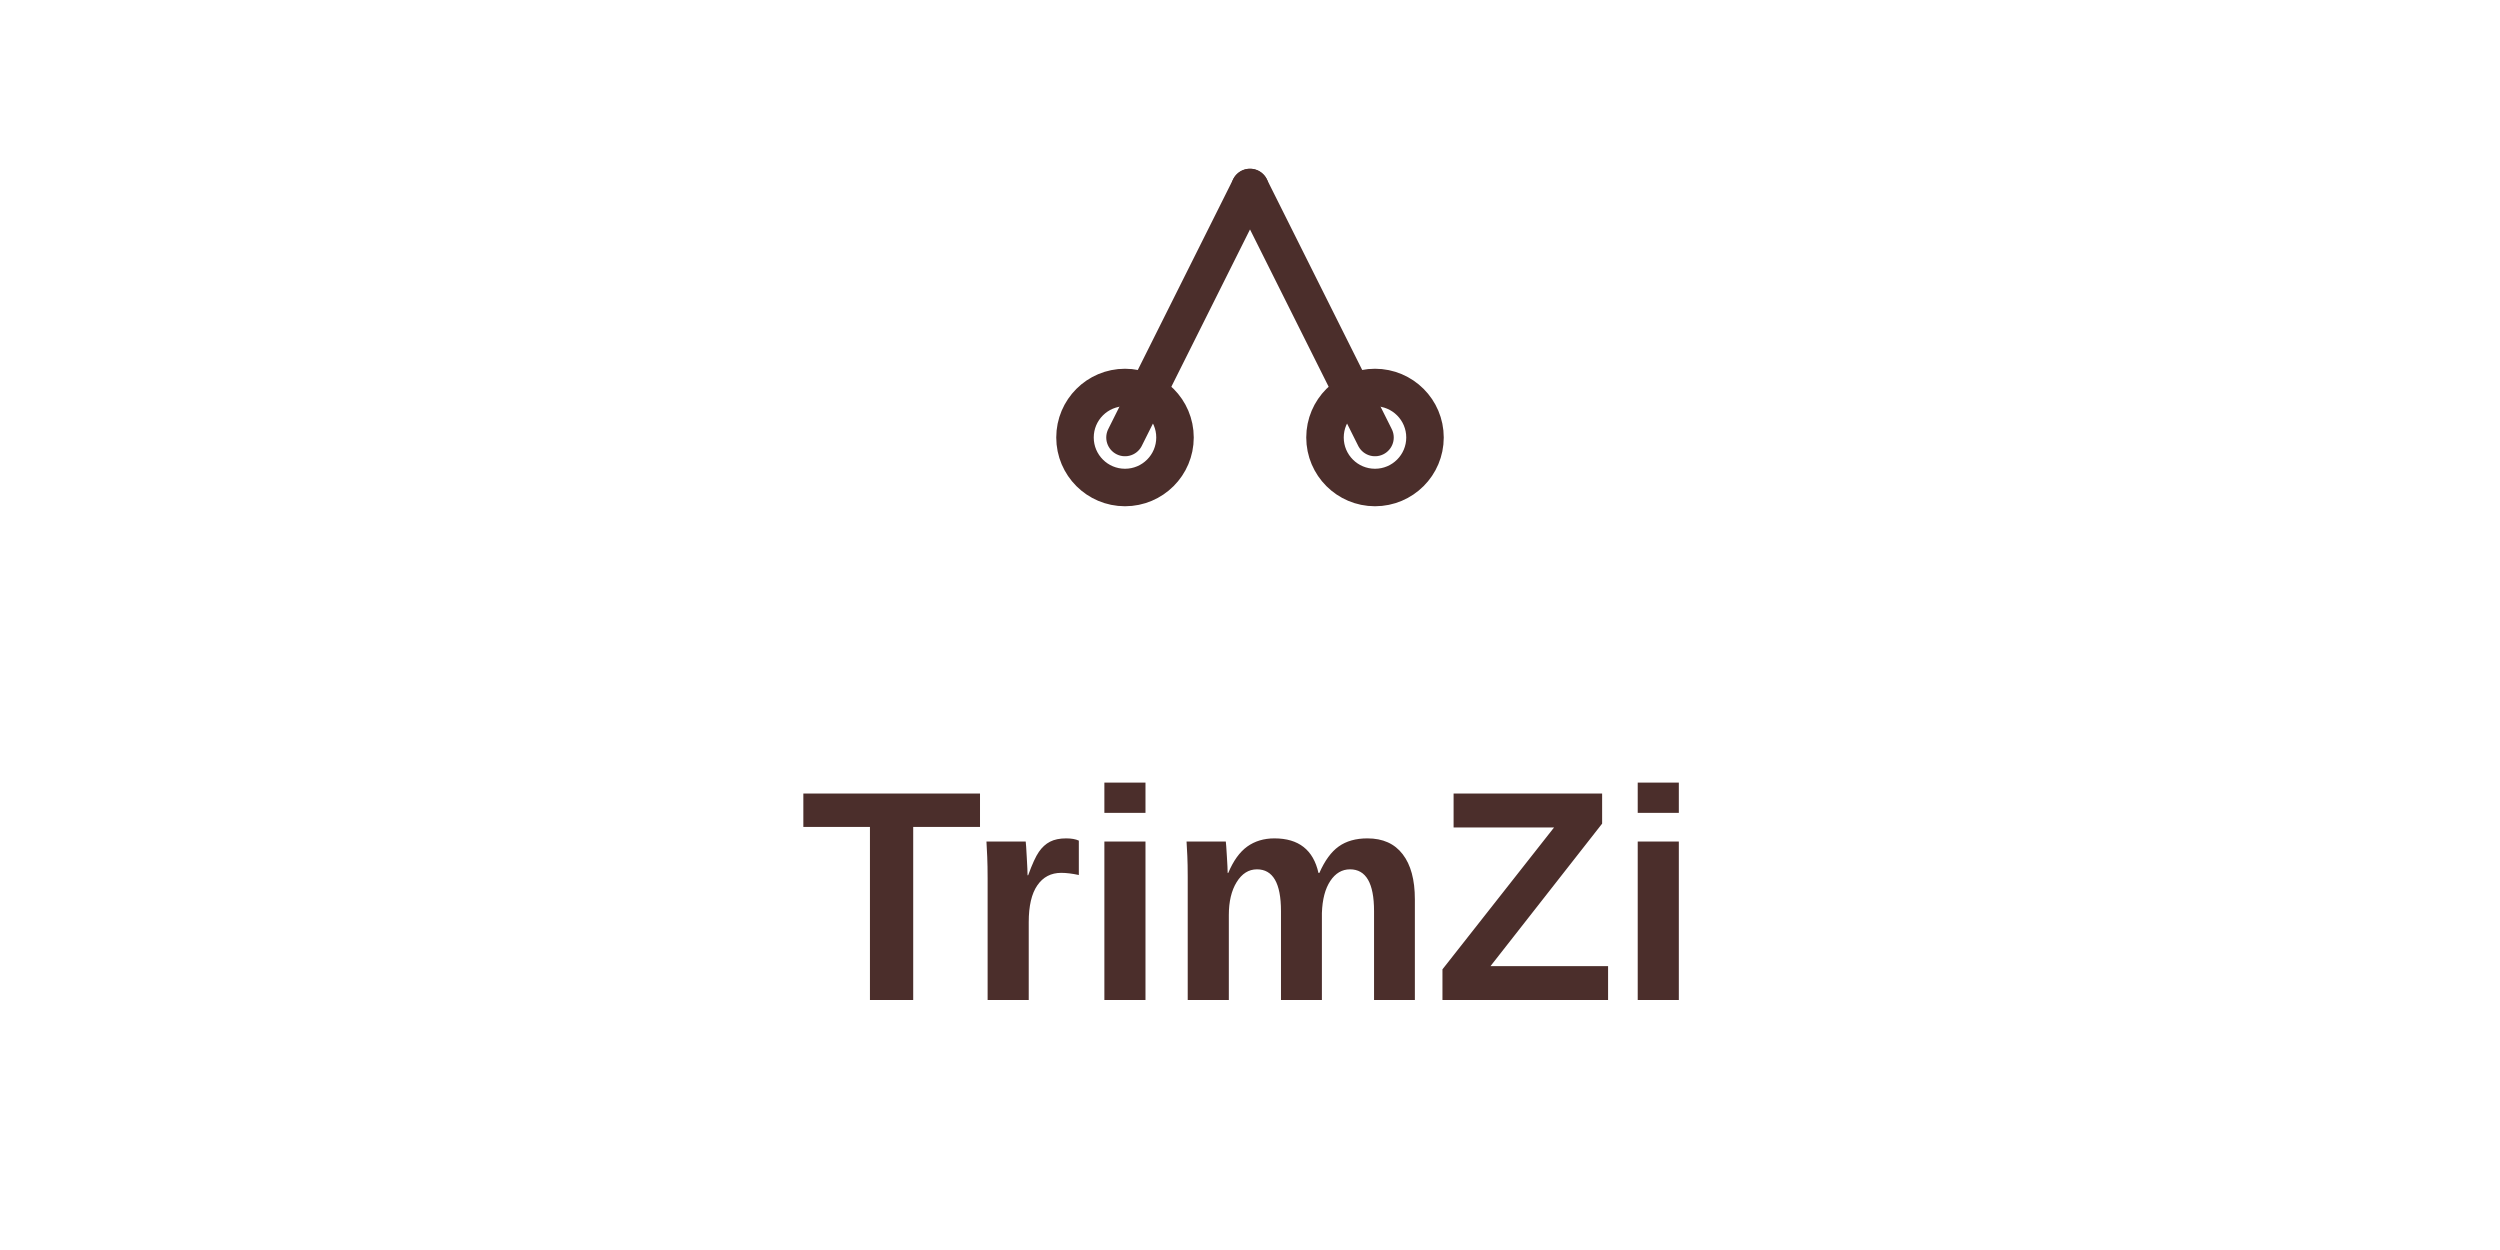
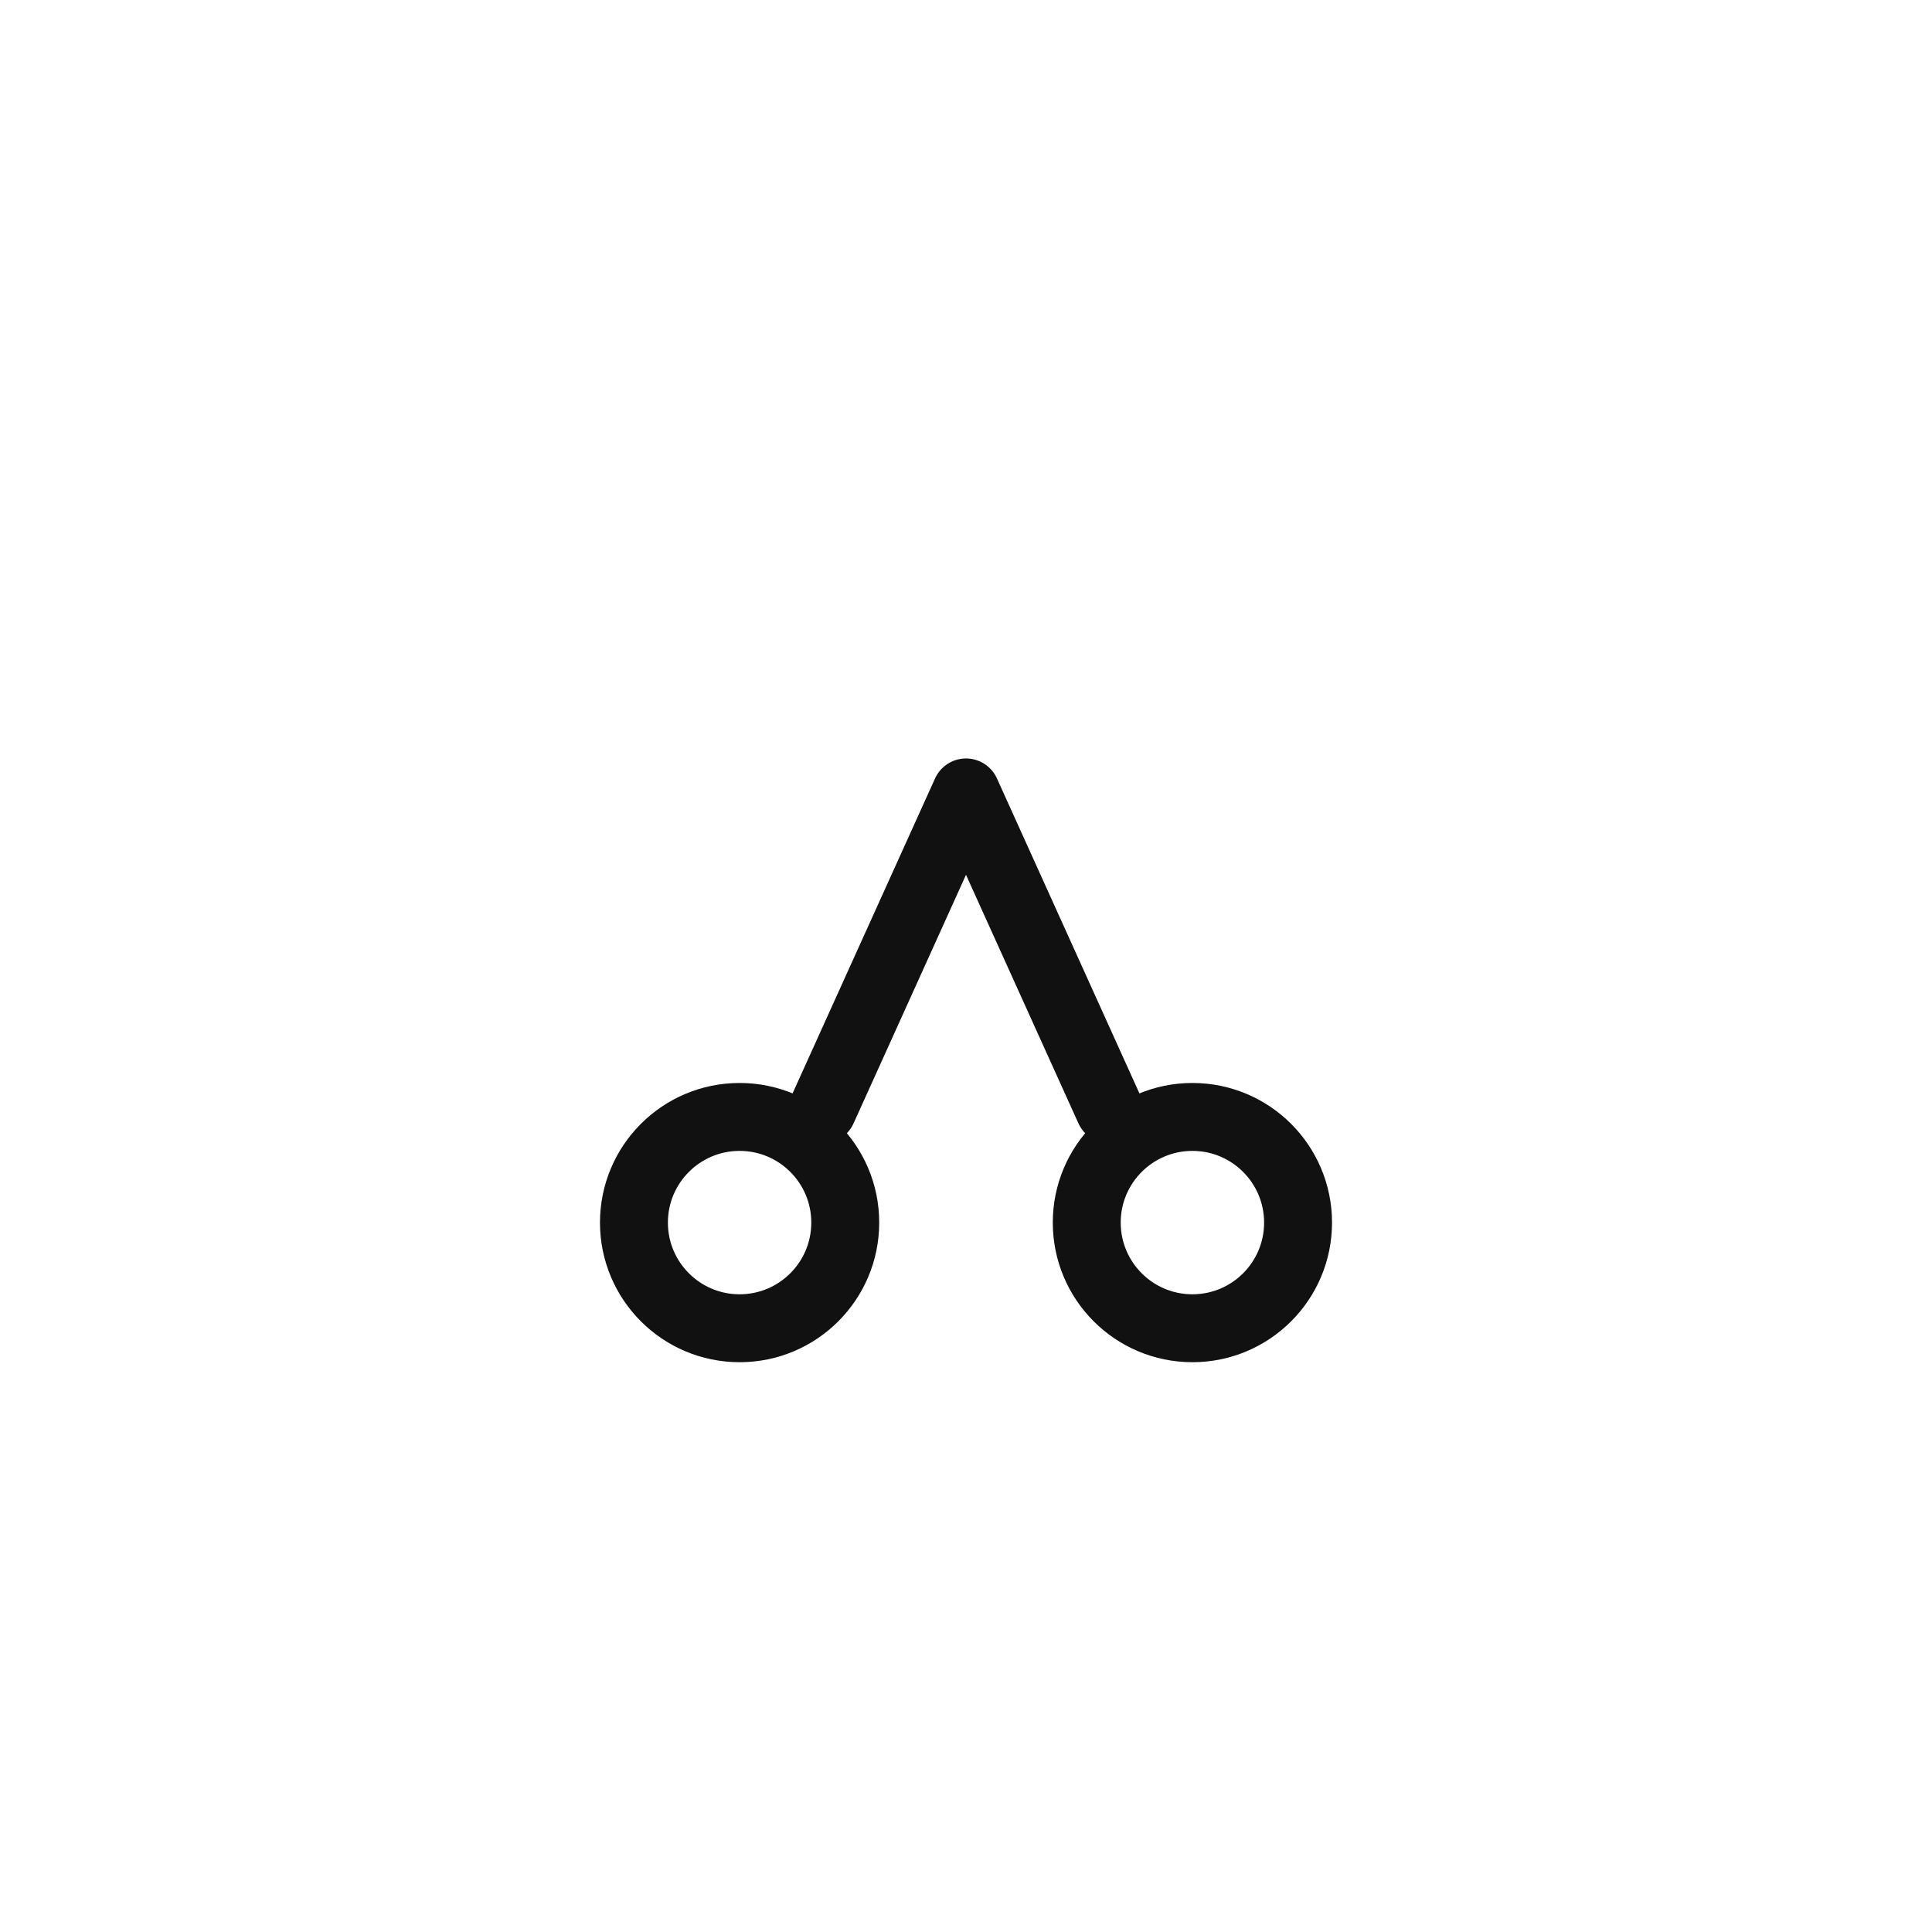
- <svg xmlns="http://www.w3.org/2000/svg" width="400" height="200" viewBox="0 0 400 200">
-   <style>
-     .text { font-family: Arial, sans-serif; font-size: 48px; font-weight: bold; fill: #4B2E2B; }
-     .scissors { fill: none; stroke: #4B2E2B; stroke-width: 6; stroke-linecap: round; }
-   </style>
-   <g transform="translate(200,70)">
-     <line class="scissors" x1="-20" y1="0" x2="0" y2="-40" />
-     <line class="scissors" x1="20" y1="0" x2="0" y2="-40" />
-     <circle class="scissors" cx="-20" cy="0" r="8" />
-     <circle class="scissors" cx="20" cy="0" r="8" />
+ <svg xmlns="http://www.w3.org/2000/svg" width="512" height="512" viewBox="0 0 512 512">
+   <g fill="none" stroke="#111111" stroke-width="18" stroke-linecap="round" stroke-linejoin="round">
+     <circle cx="196" cy="324" r="28" />
+     <circle cx="316" cy="324" r="28" />
+     <path d="M218 294 L256 210 L294 294" />
  </g>
-   <text x="200" y="160" text-anchor="middle" class="text">TrimZi</text>
</svg>
